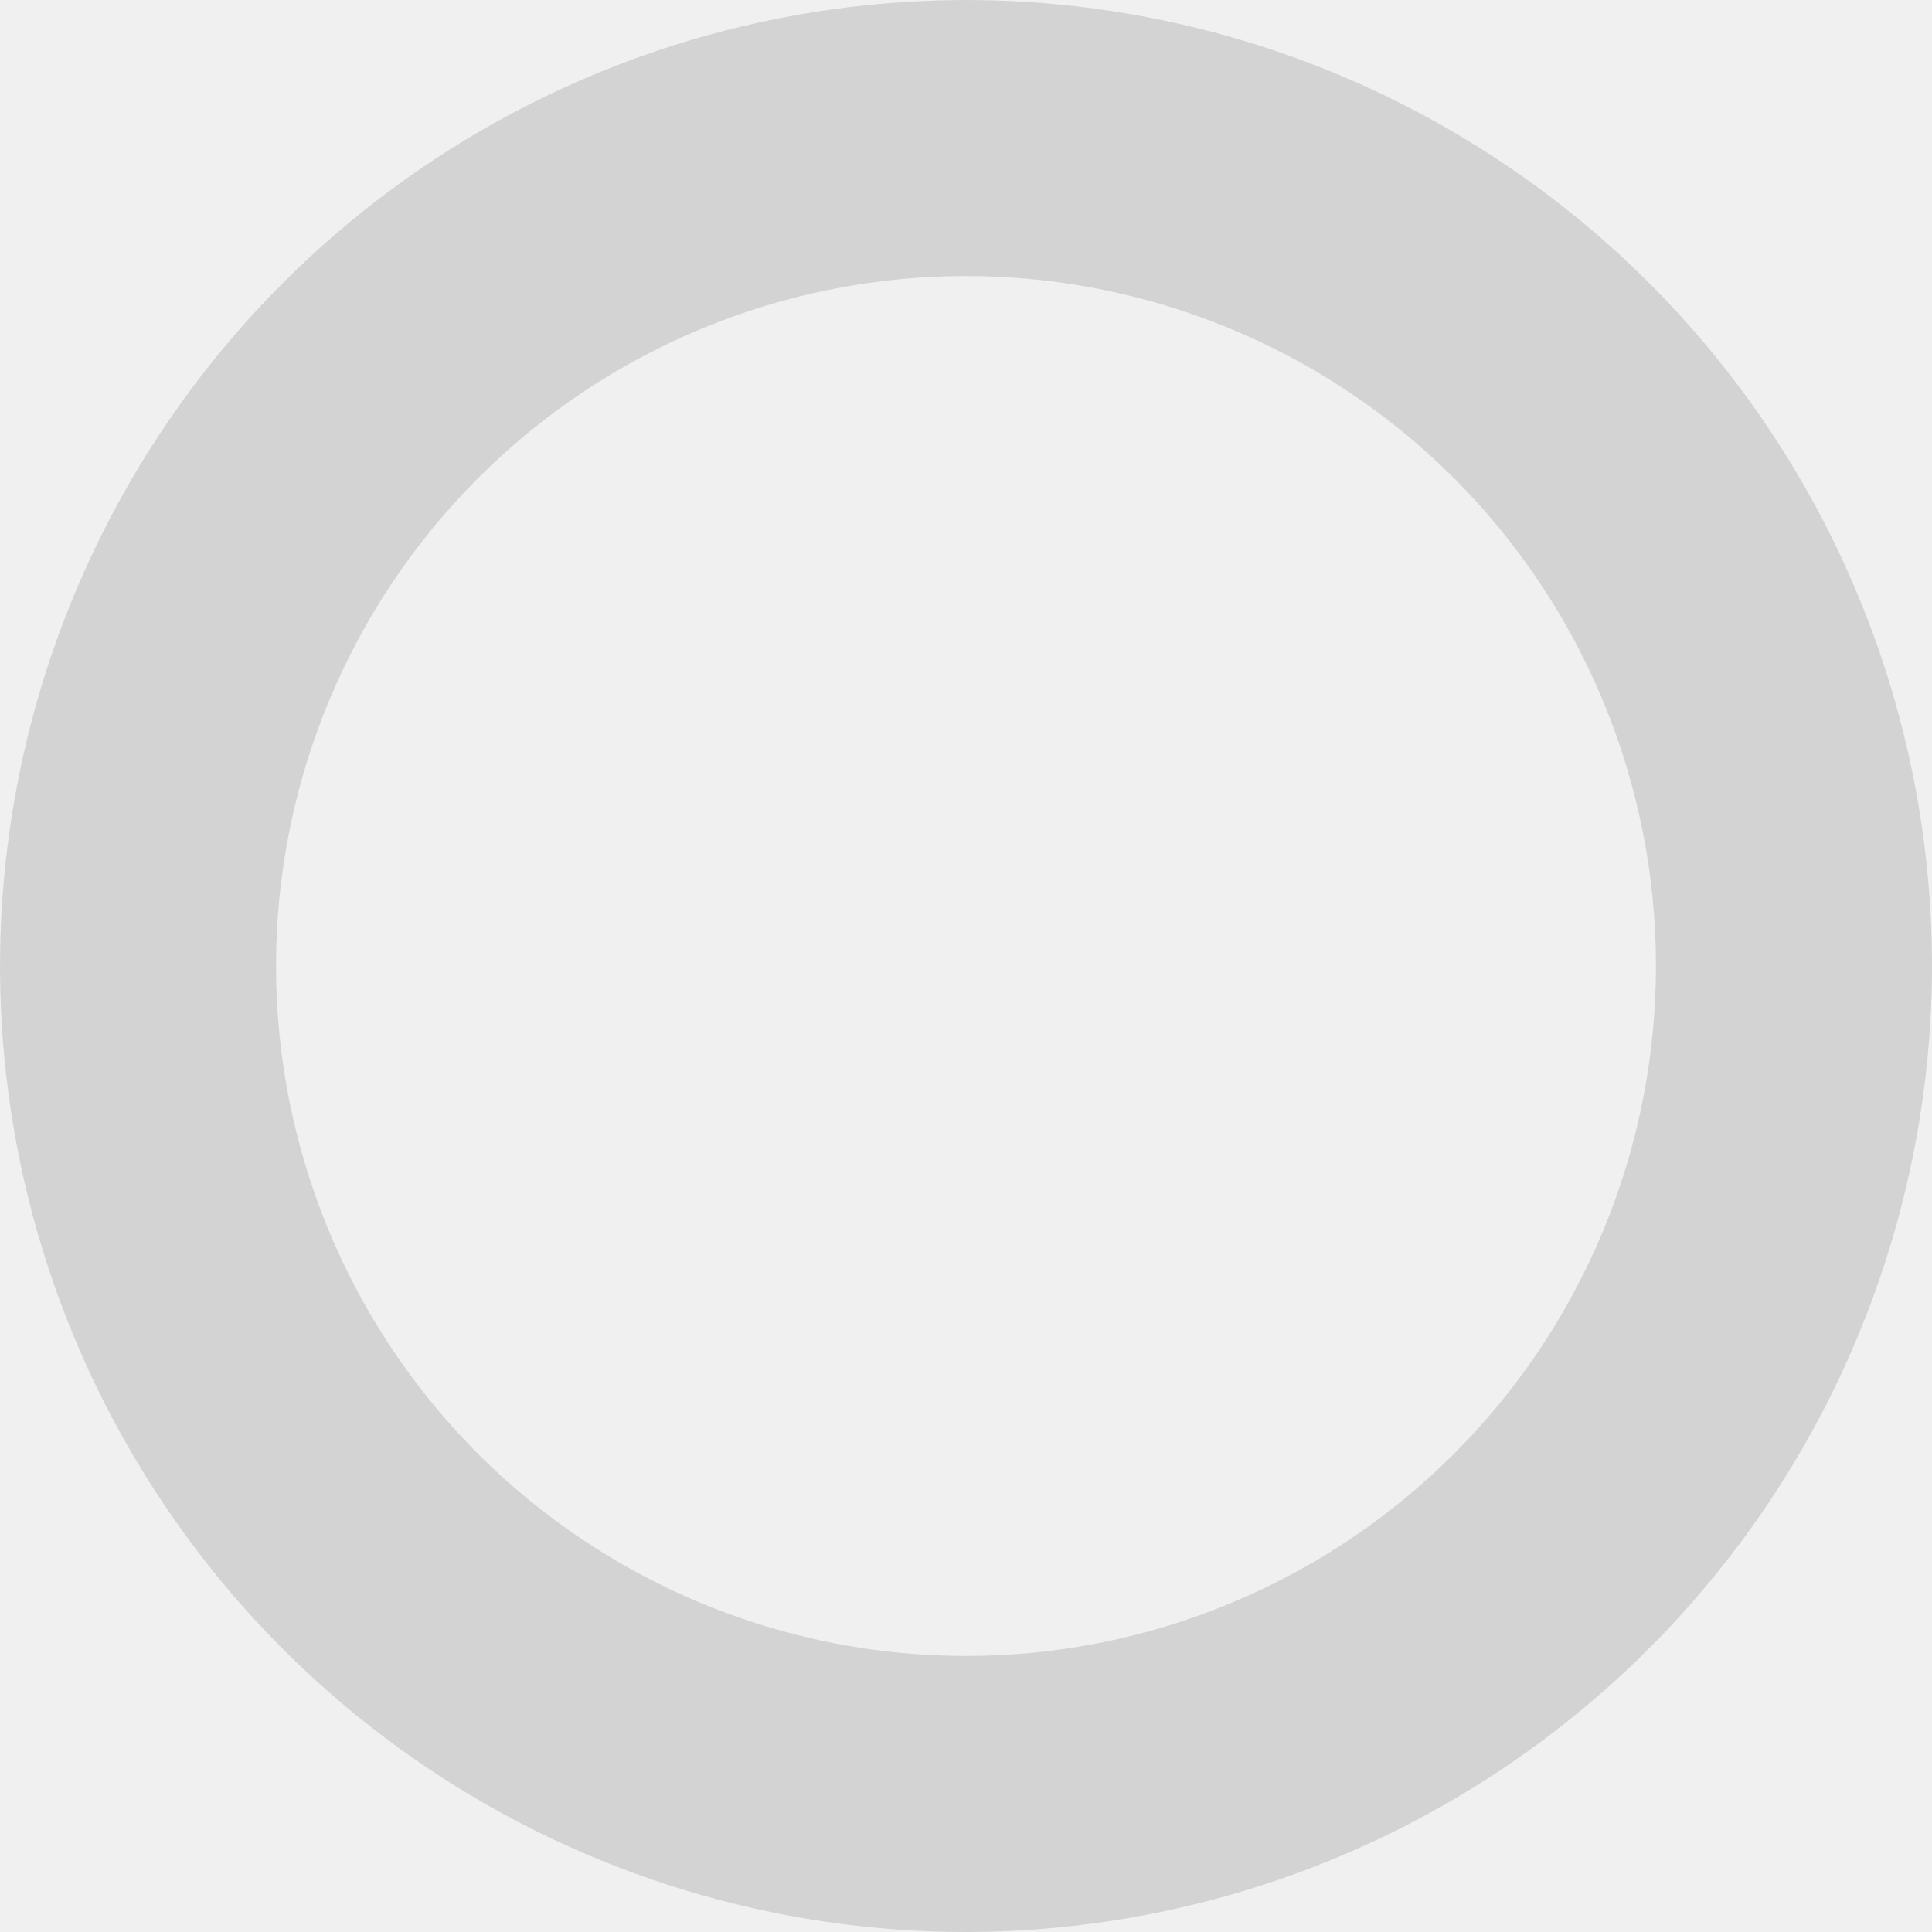
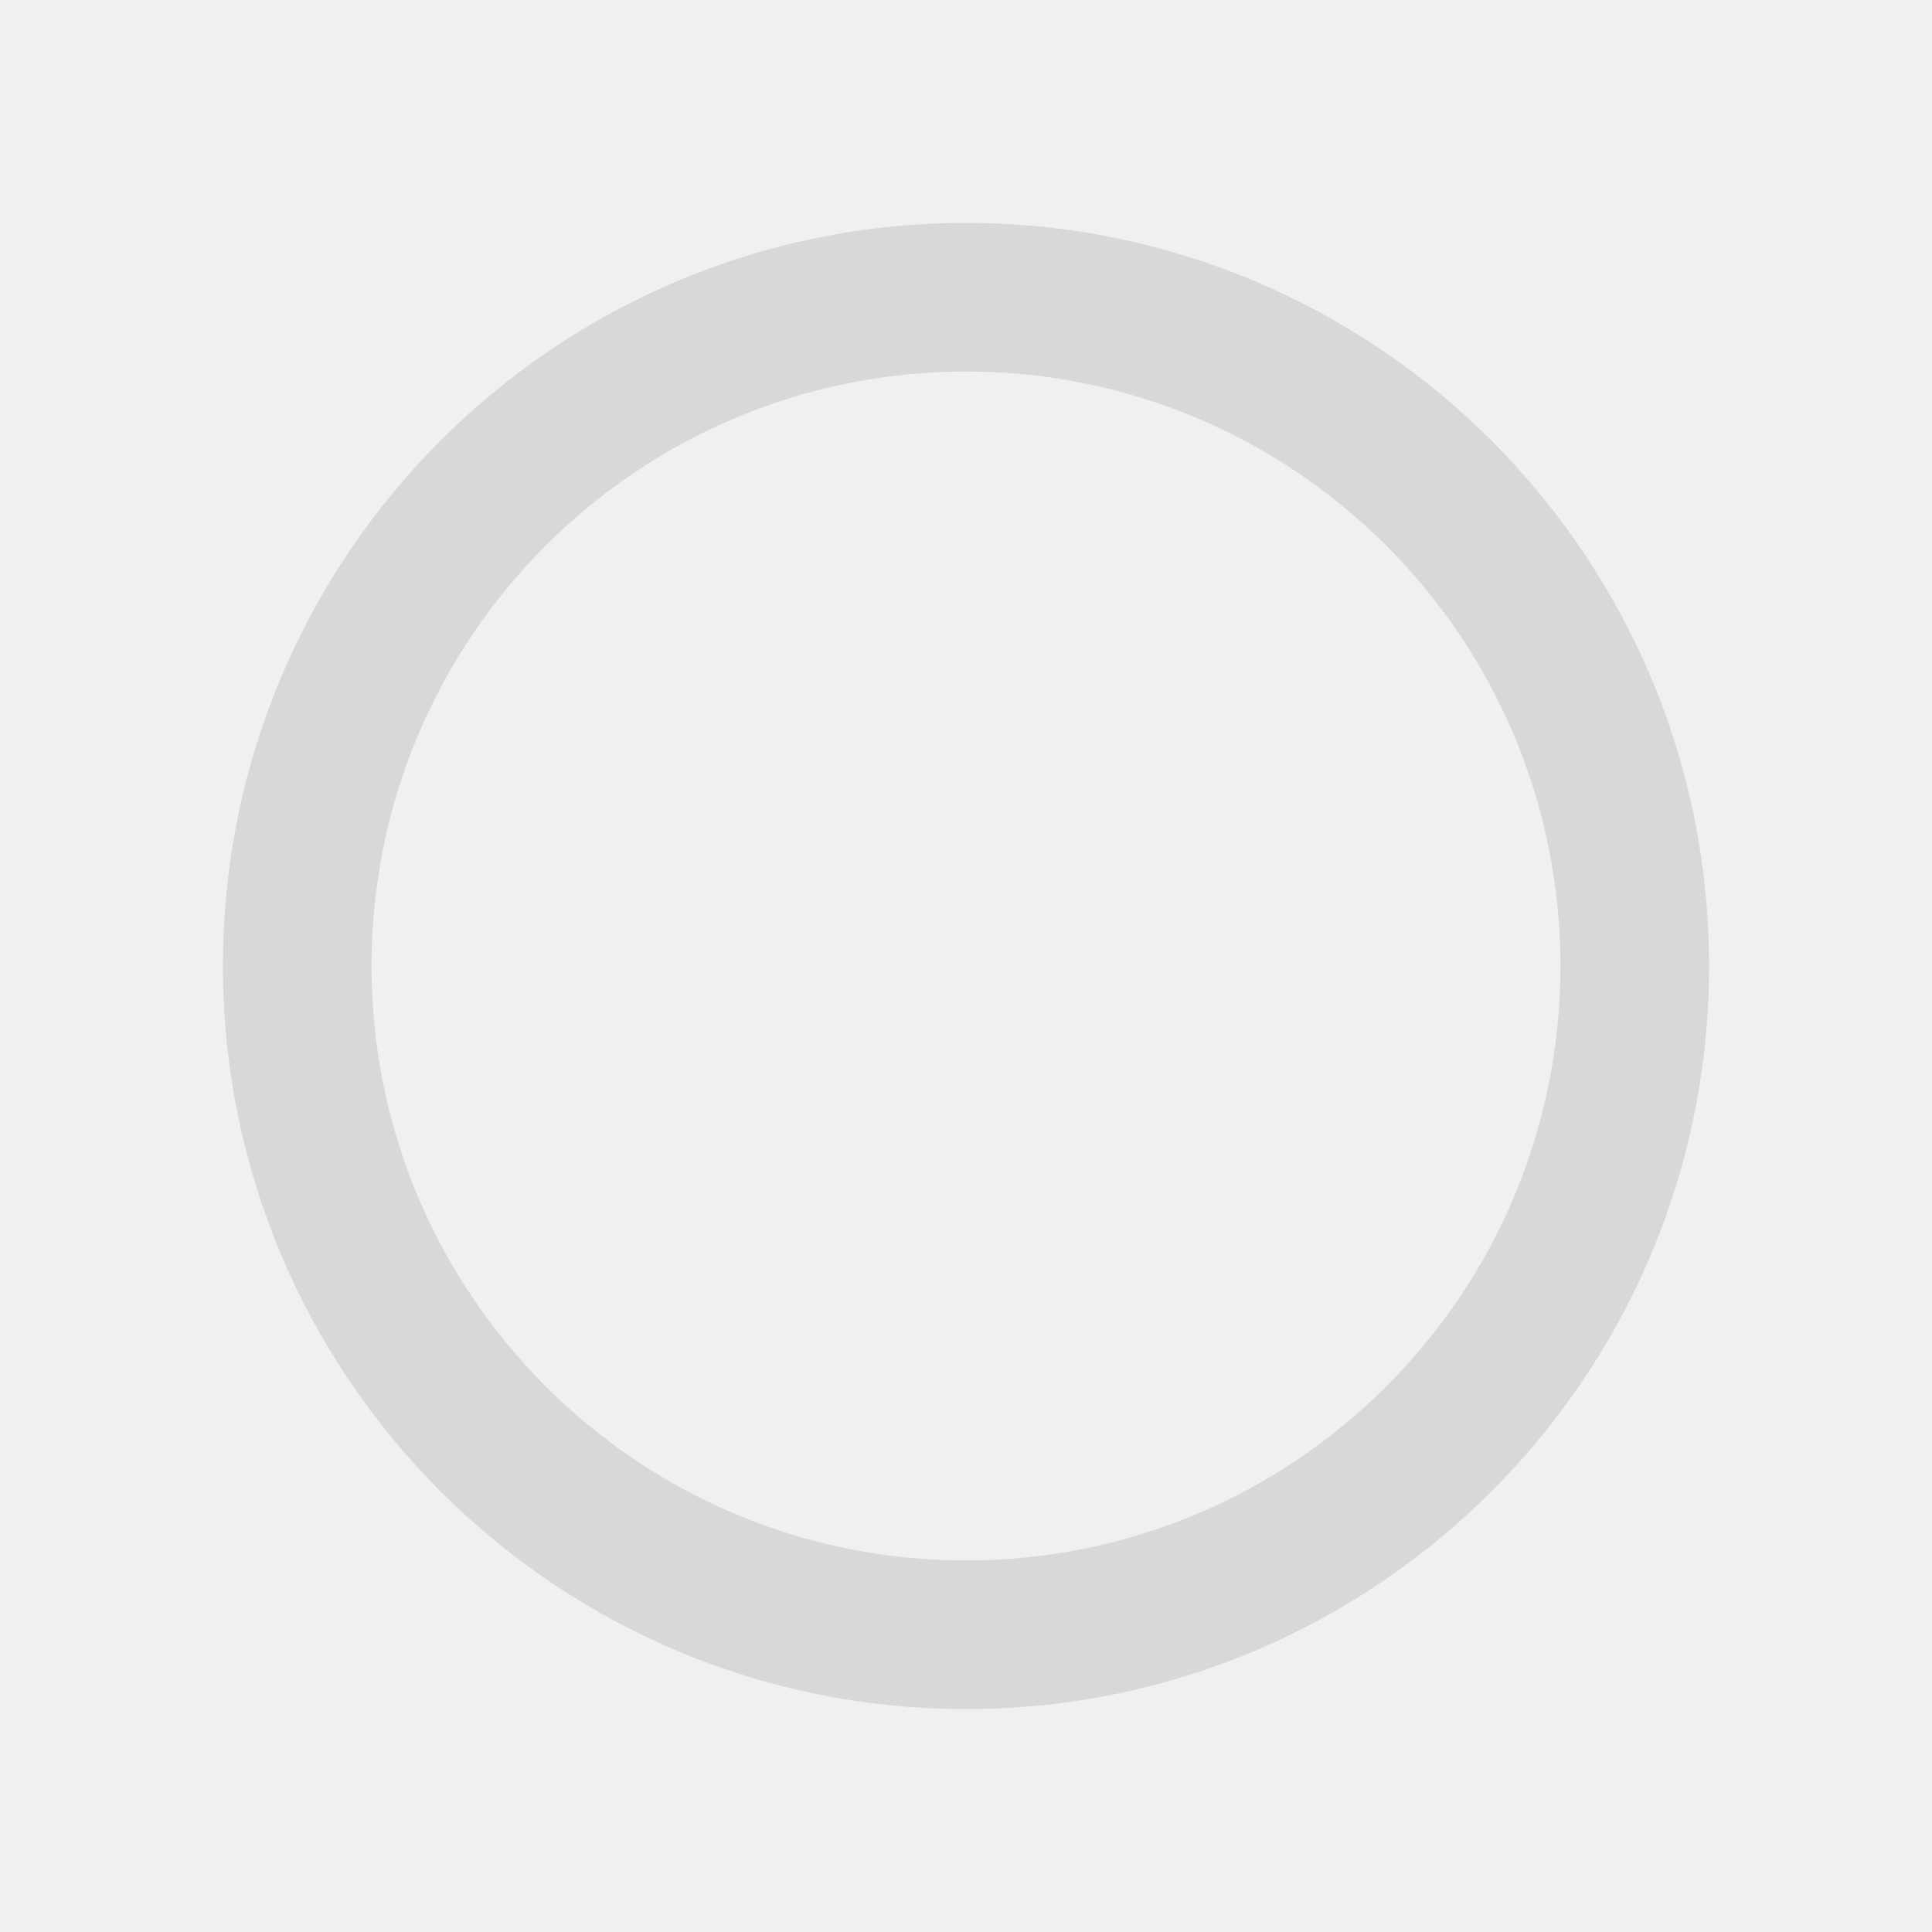
- <svg xmlns="http://www.w3.org/2000/svg" width="24" height="24" viewBox="0 0 24 24" fill="none">
-   <g clip-path="url(#clip0_133_90)">
-     <path d="M12 24C9.627 24 7.307 23.296 5.333 21.978C3.36 20.659 1.822 18.785 0.913 16.592C0.005 14.399 -0.232 11.987 0.231 9.659C0.694 7.331 1.836 5.193 3.515 3.515C5.193 1.836 7.331 0.694 9.659 0.231C11.987 -0.232 14.399 0.005 16.592 0.913C18.785 1.822 20.659 3.36 21.978 5.333C23.296 7.307 24 9.627 24 12C23.996 15.181 22.731 18.232 20.481 20.481C18.232 22.731 15.181 23.996 12 24V24ZM12 3.429C9.727 3.429 7.547 4.332 5.939 5.939C4.332 7.547 3.429 9.727 3.429 12C3.429 14.273 4.332 16.453 5.939 18.061C7.547 19.668 9.727 20.571 12 20.571C14.273 20.571 16.453 19.668 18.061 18.061C19.668 16.453 20.571 14.273 20.571 12C20.571 9.727 19.668 7.547 18.061 5.939C16.453 4.332 14.273 3.429 12 3.429V3.429Z" fill="#D3D3D3" />
-   </g>
+ <svg xmlns="http://www.w3.org/2000/svg" id="Layer_1" data-name="Layer 1" viewBox="0 0 26 26">
  <defs>
-     <clipPath id="clip0_133_90">
-       <rect width="24" height="24" fill="white" />
-     </clipPath>
+     <style>.cls-1{fill:#d8d8d8;}</style>
  </defs>
+   <path class="cls-1" d="M13,3A10,10,0,1,0,23,13,10,10,0,0,0,13,3Zm0,18a8,8,0,1,1,8-8A8,8,0,0,1,13,21Z" />
</svg>
